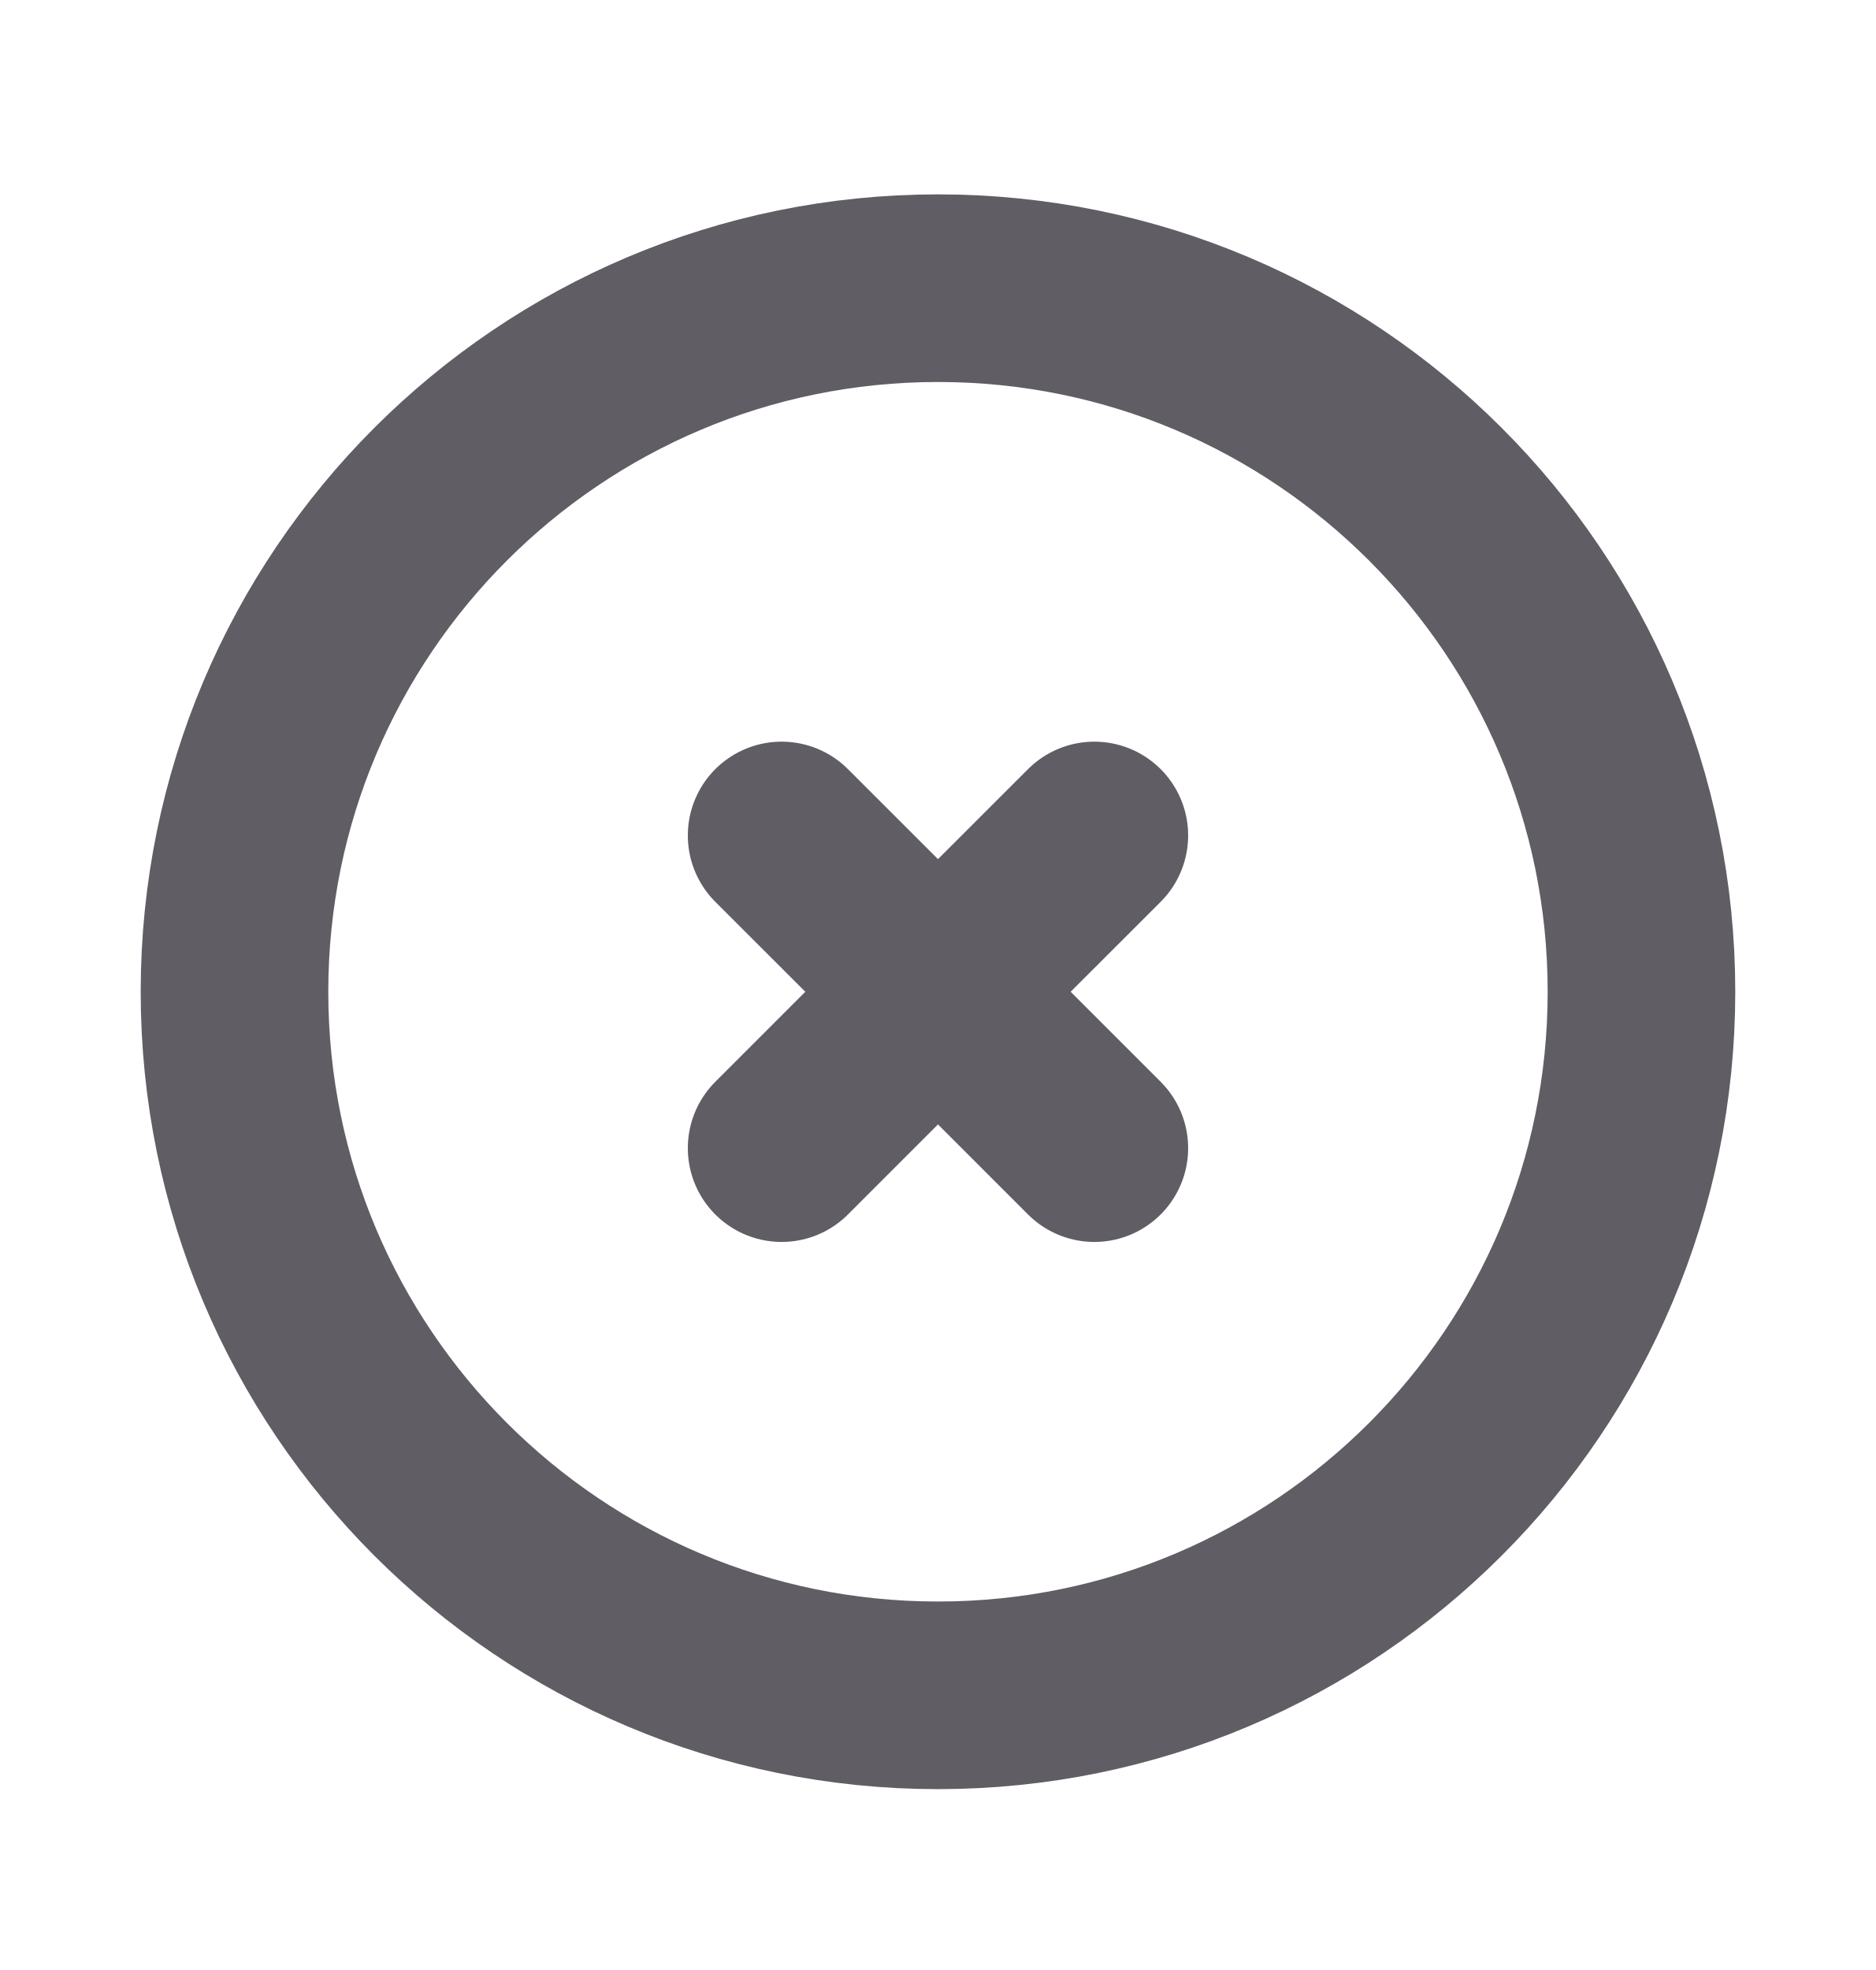
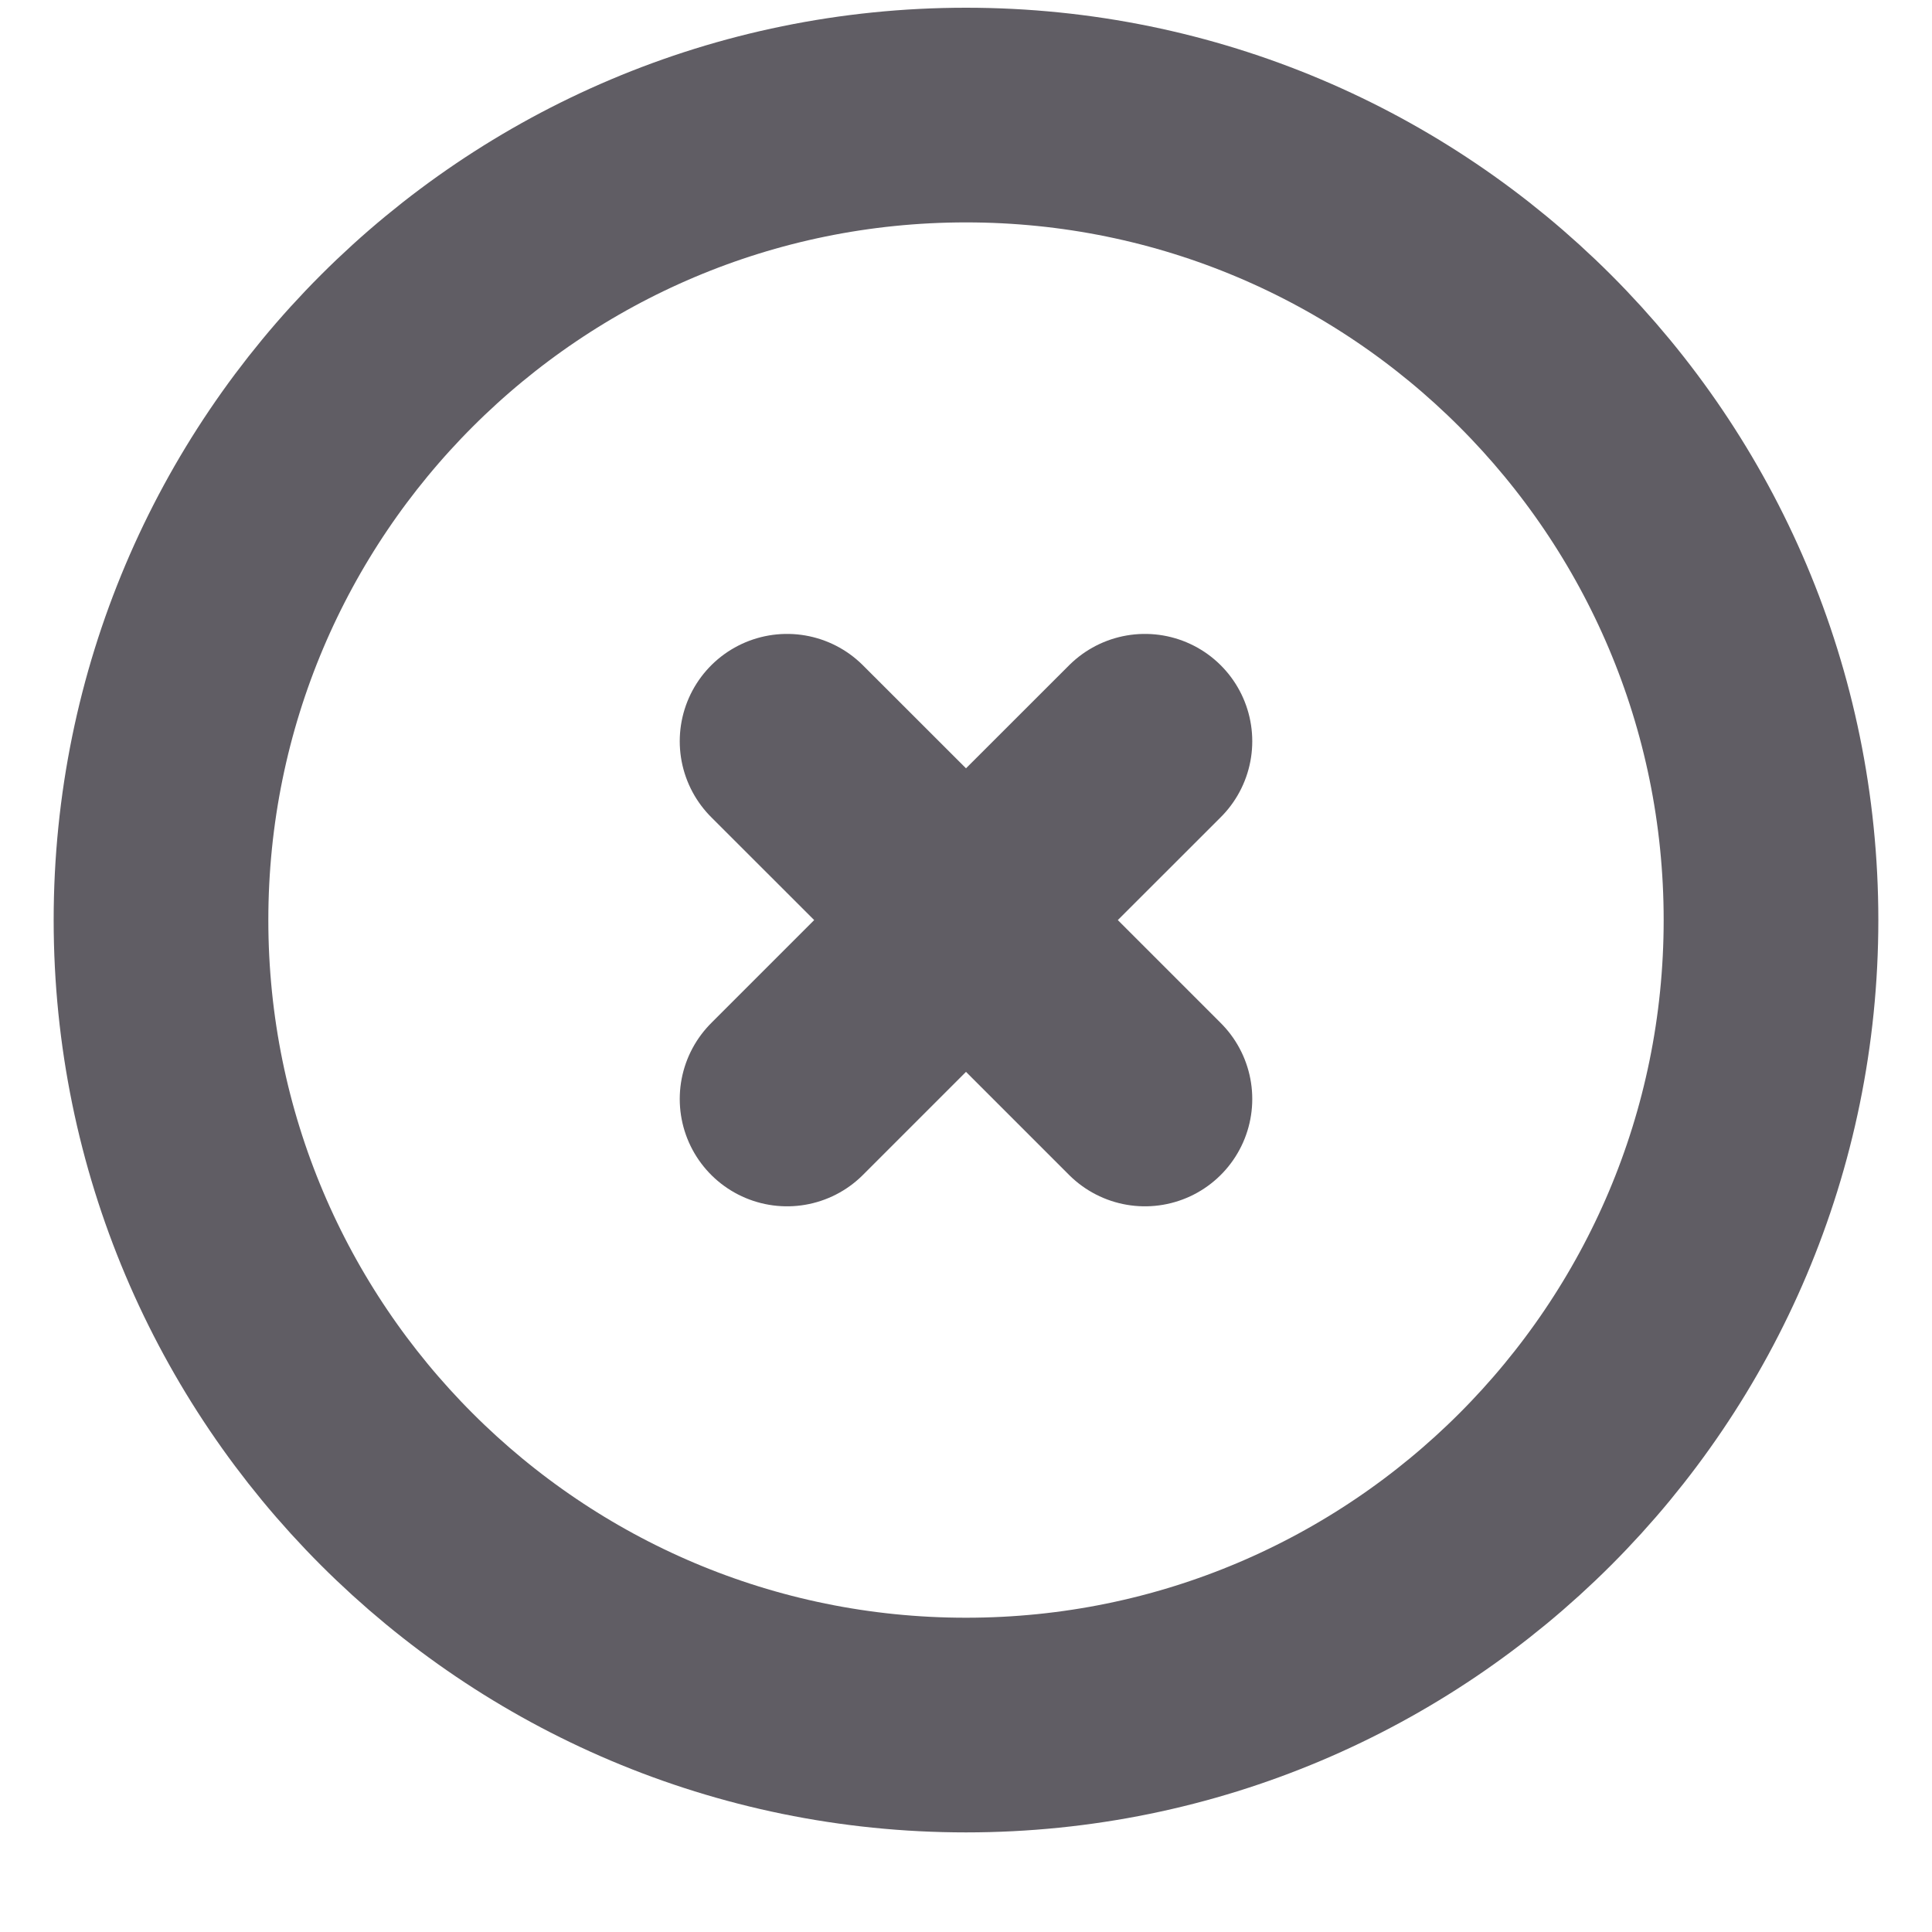
- <svg xmlns="http://www.w3.org/2000/svg" width="20" height="21" viewBox="0 0 20 21" fill="none">
-   <path d="M8.333 12.239L10 10.572M10 10.572L11.667 8.906M10 10.572L8.333 8.906M10 10.572L11.667 12.239M17.5 10.572C17.5 14.714 14.142 18.072 10 18.072C5.858 18.072 2.5 14.714 2.5 10.572C2.5 6.43 5.858 3.072 10 3.072C14.142 3.072 17.5 6.43 17.5 10.572Z" stroke="#605D64" stroke-width="2" stroke-linecap="round" stroke-linejoin="round" />
+ <svg xmlns="http://www.w3.org/2000/svg" width="18" height="18" viewBox="0 0 18 18" fill="none">
+   <path d="M7.333 10.239L9 8.572M9 8.572L10.667 6.906M9 8.572L7.333 6.906M9 8.572L10.667 10.239M16.5 8.572C16.5 12.714 13.142 16.072 9 16.072C4.858 16.072 1.5 12.714 1.5 8.572C1.5 4.43 4.858 1.072 9 1.072C13.142 1.072 16.5 4.43 16.5 8.572Z" stroke="#605D64" stroke-width="2" stroke-linecap="round" stroke-linejoin="round" />
</svg>
